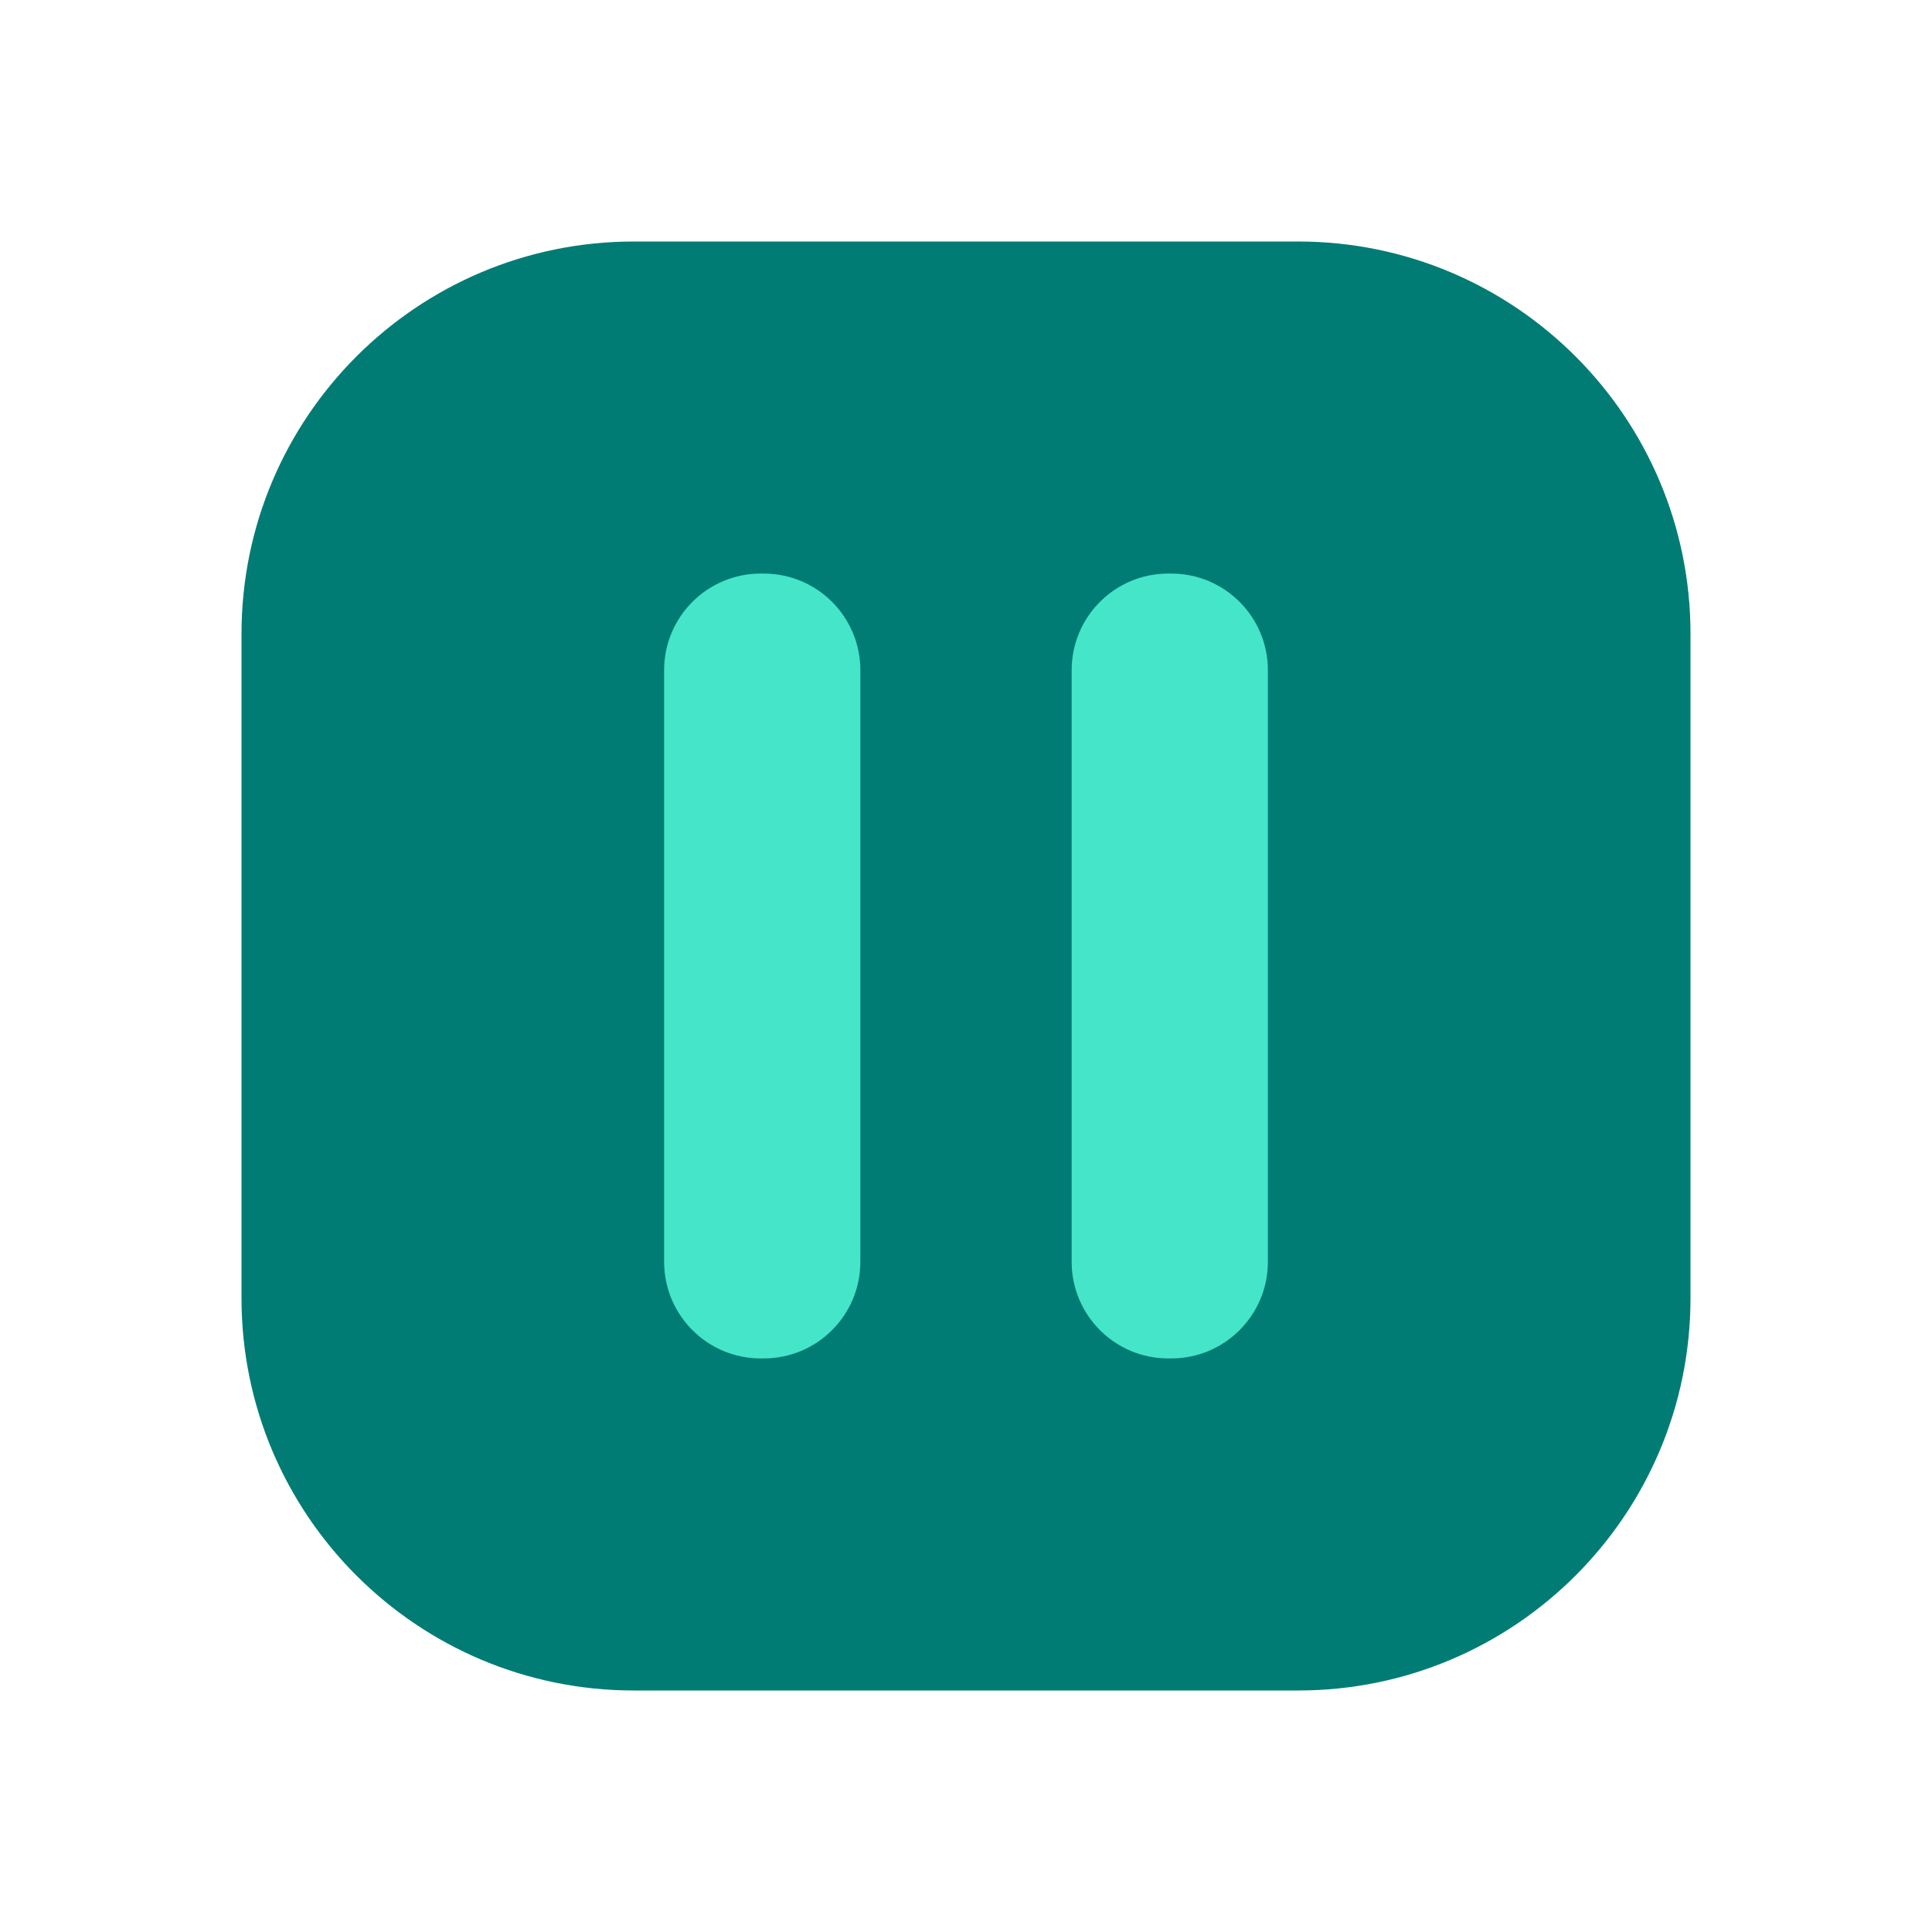
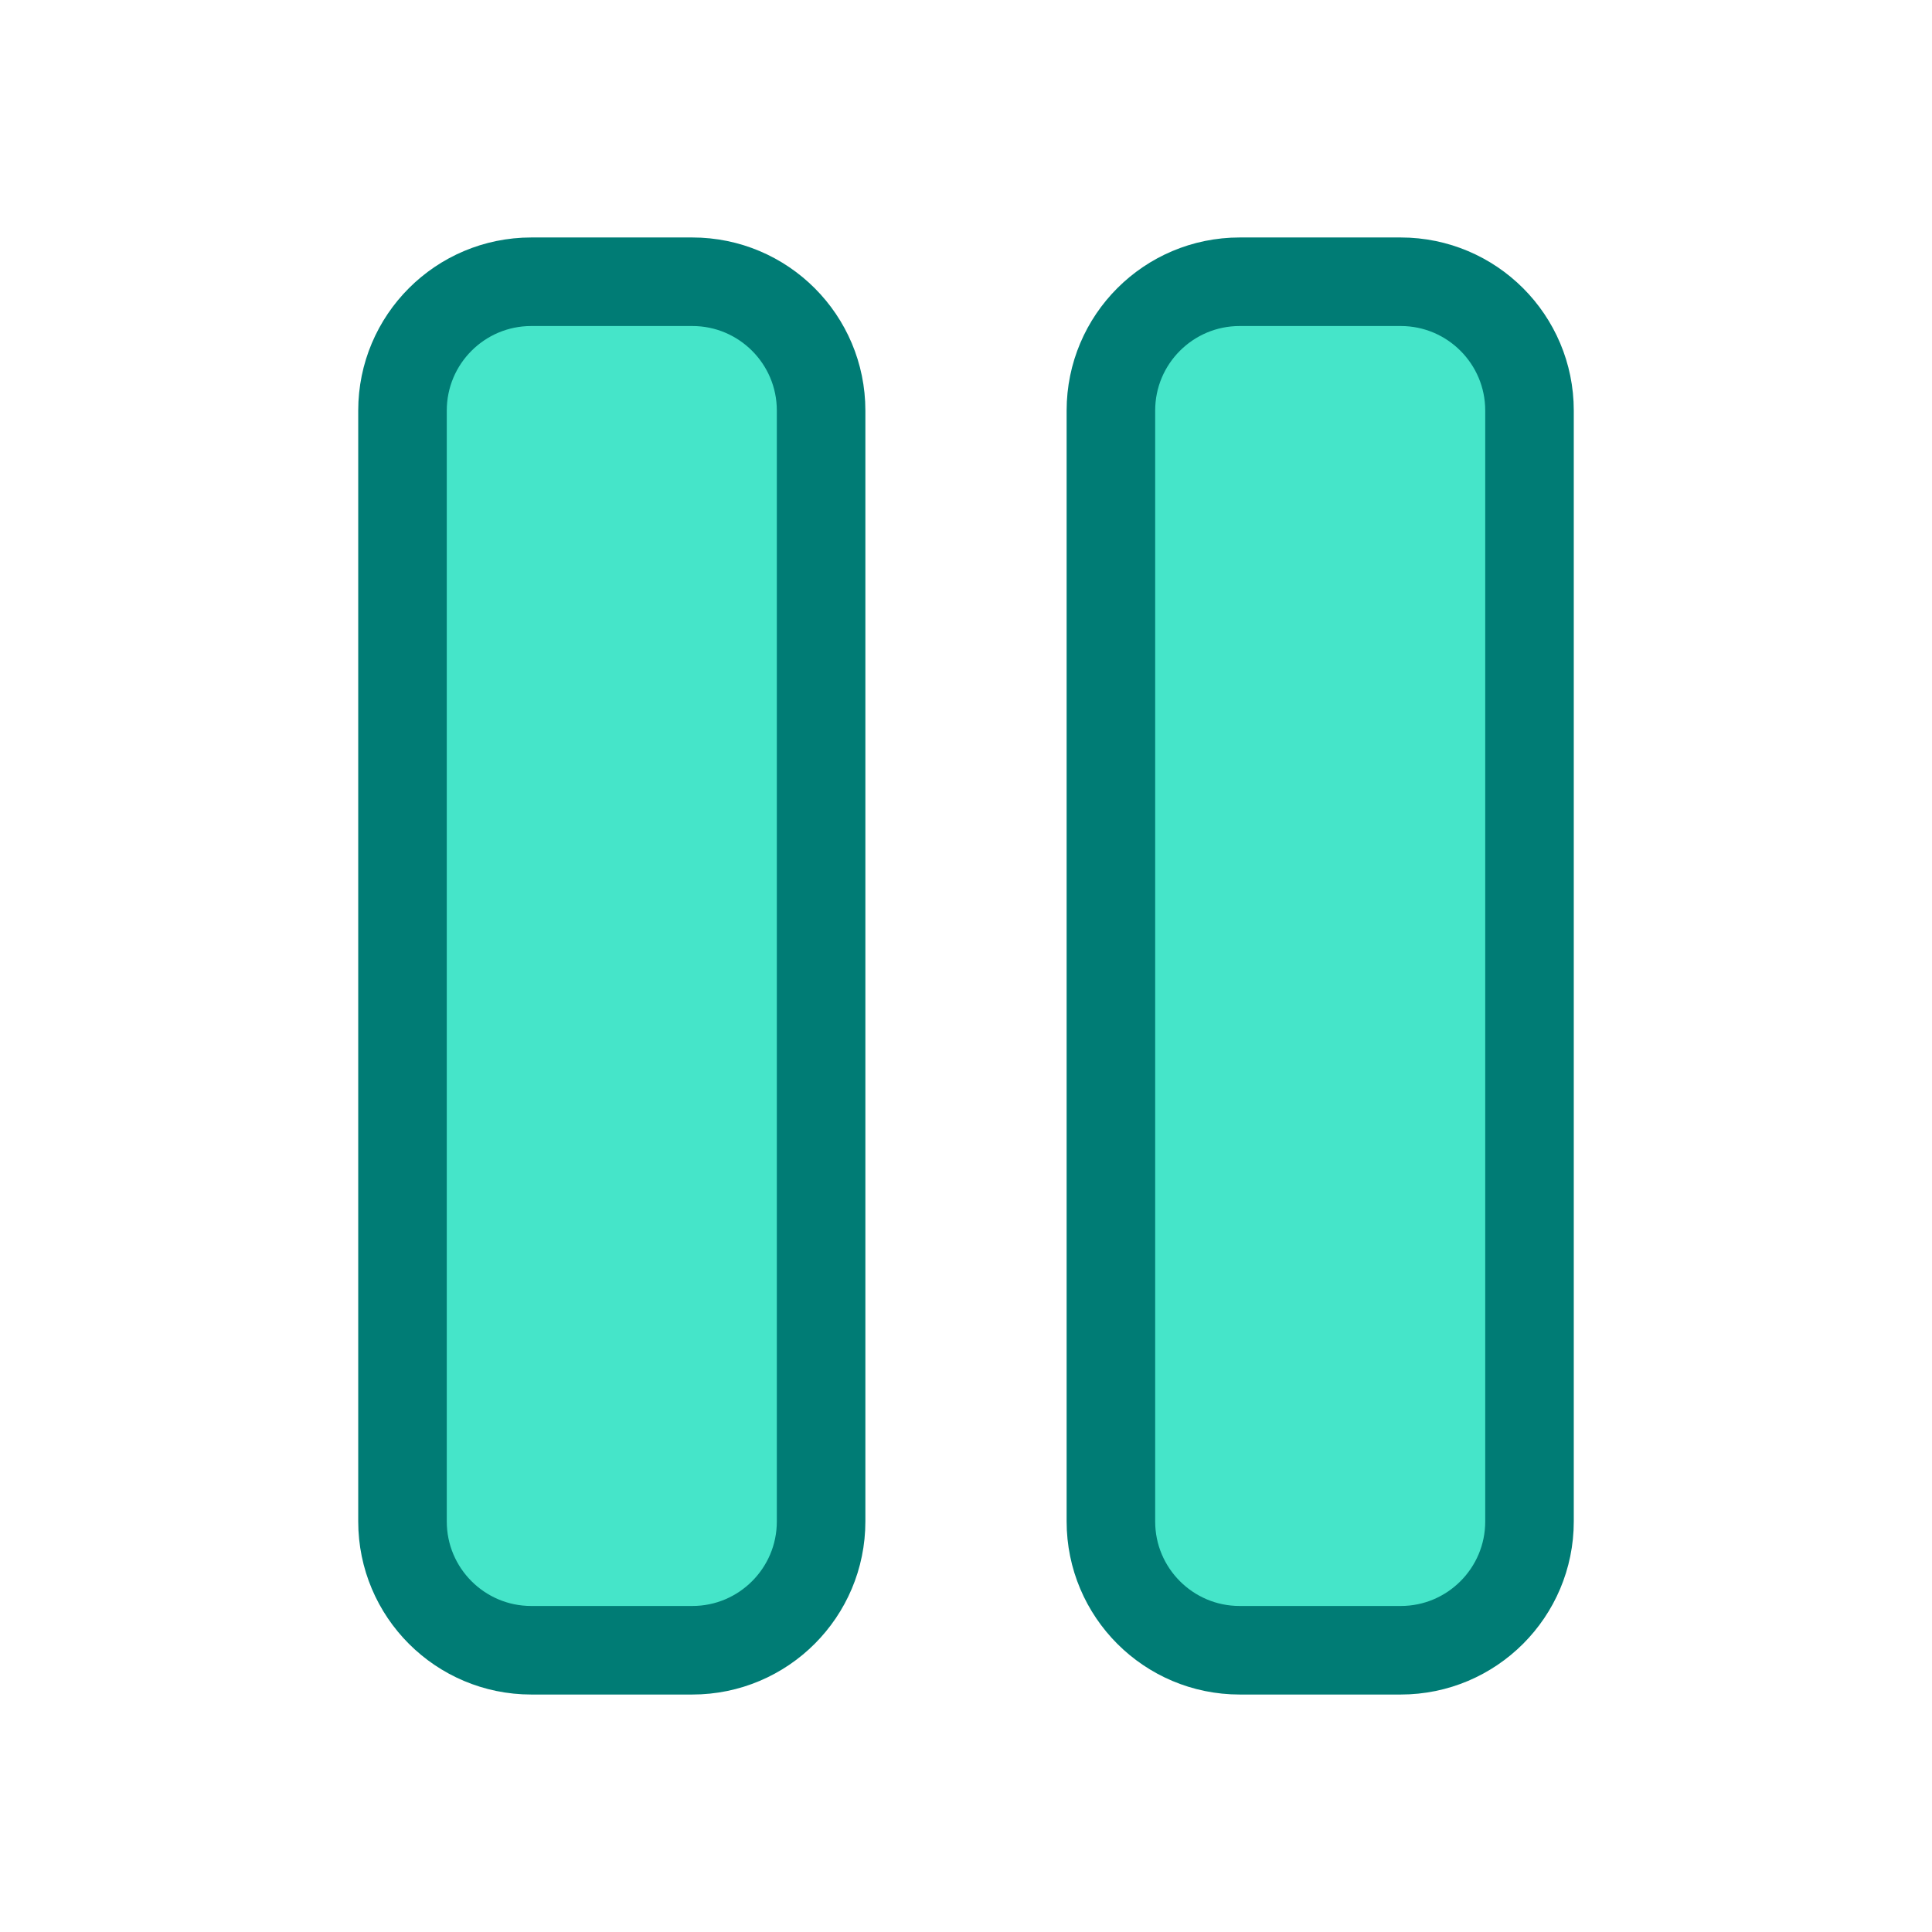
- <svg xmlns="http://www.w3.org/2000/svg" width="64" height="64" viewBox="0 0 64 64" role="img" aria-labelledby="title">
-   <rect x="8" y="8" width="48" height="48" rx="13" fill="#007C75" />
-   <rect x="22" y="19" width="6.5" height="26" rx="3.2" fill="#45E5C9" />
-   <rect x="35.5" y="19" width="6.5" height="26" rx="3.2" fill="#45E5C9" />
+ <svg xmlns="http://www.w3.org/2000/svg" viewBox="0 0 24 24" role="img" aria-label="Pause">
+   <rect x="5" y="3.5" width="5.2" height="17" rx="1.6" fill="#45E5C9" stroke="#007C75" stroke-width="1.1" />
+   <rect x="13.8" y="3.5" width="5.2" height="17" rx="1.6" fill="#45E5C9" stroke="#007C75" stroke-width="1.1" />
</svg>
